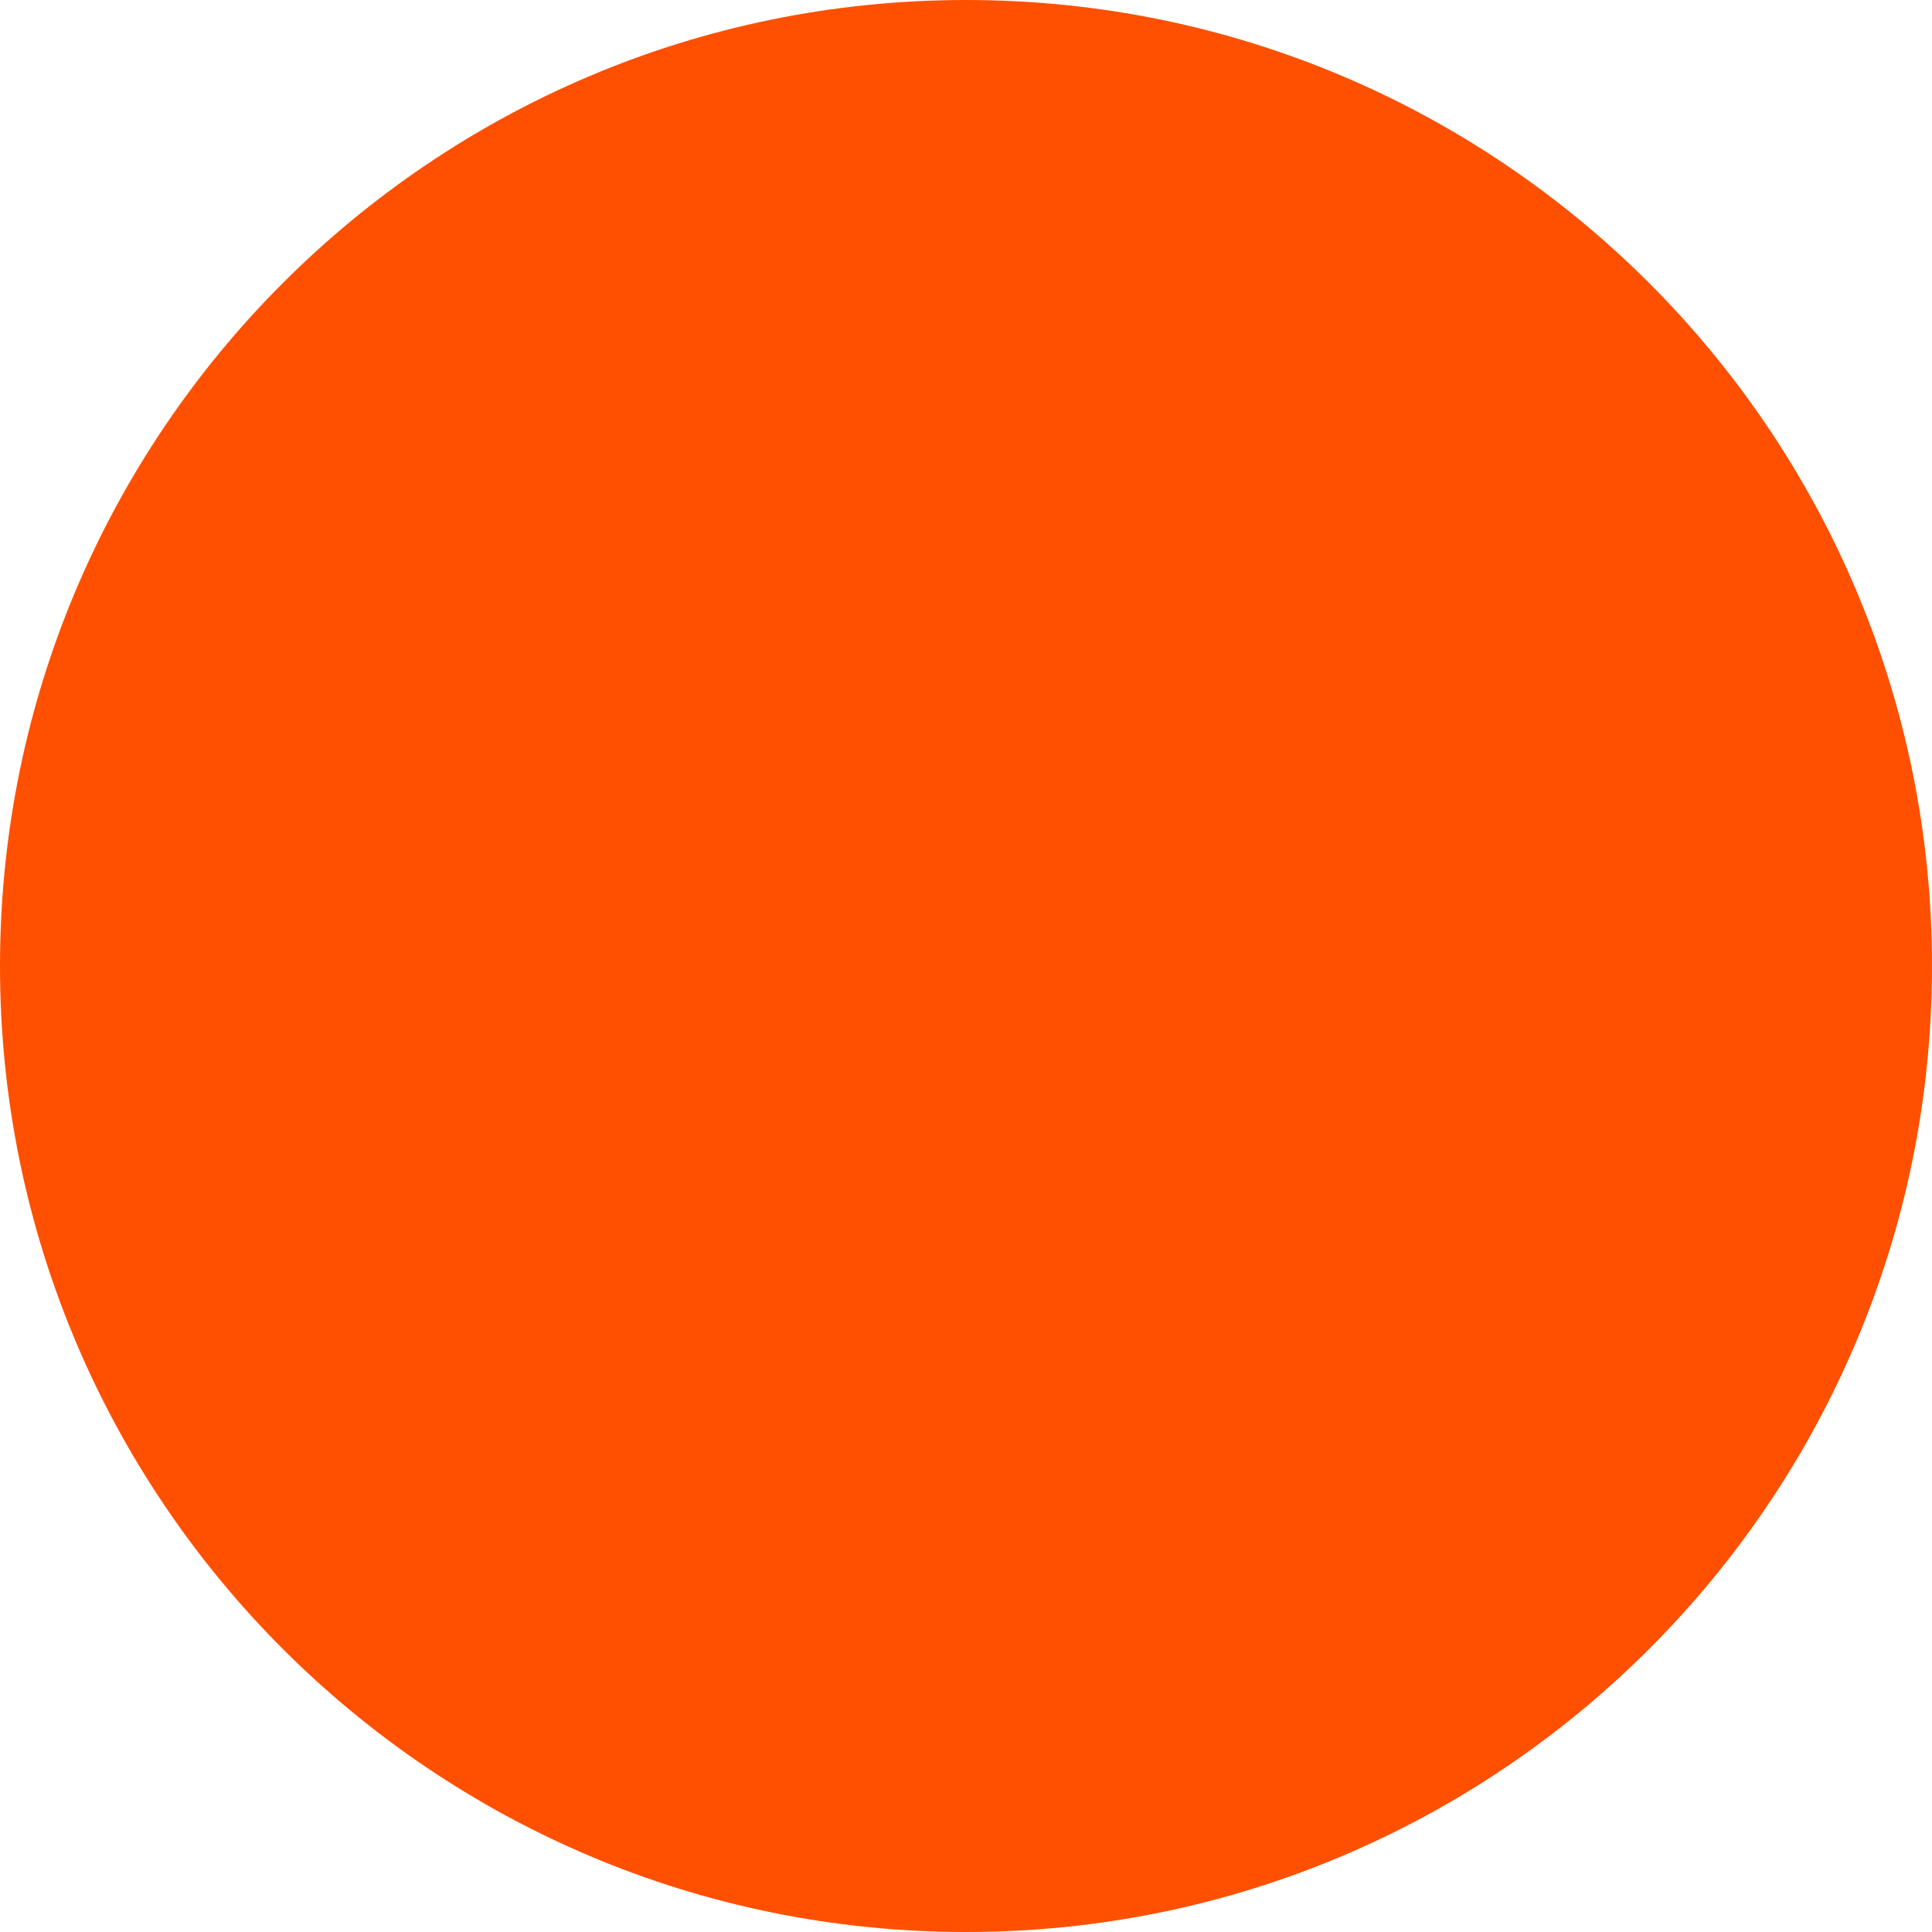
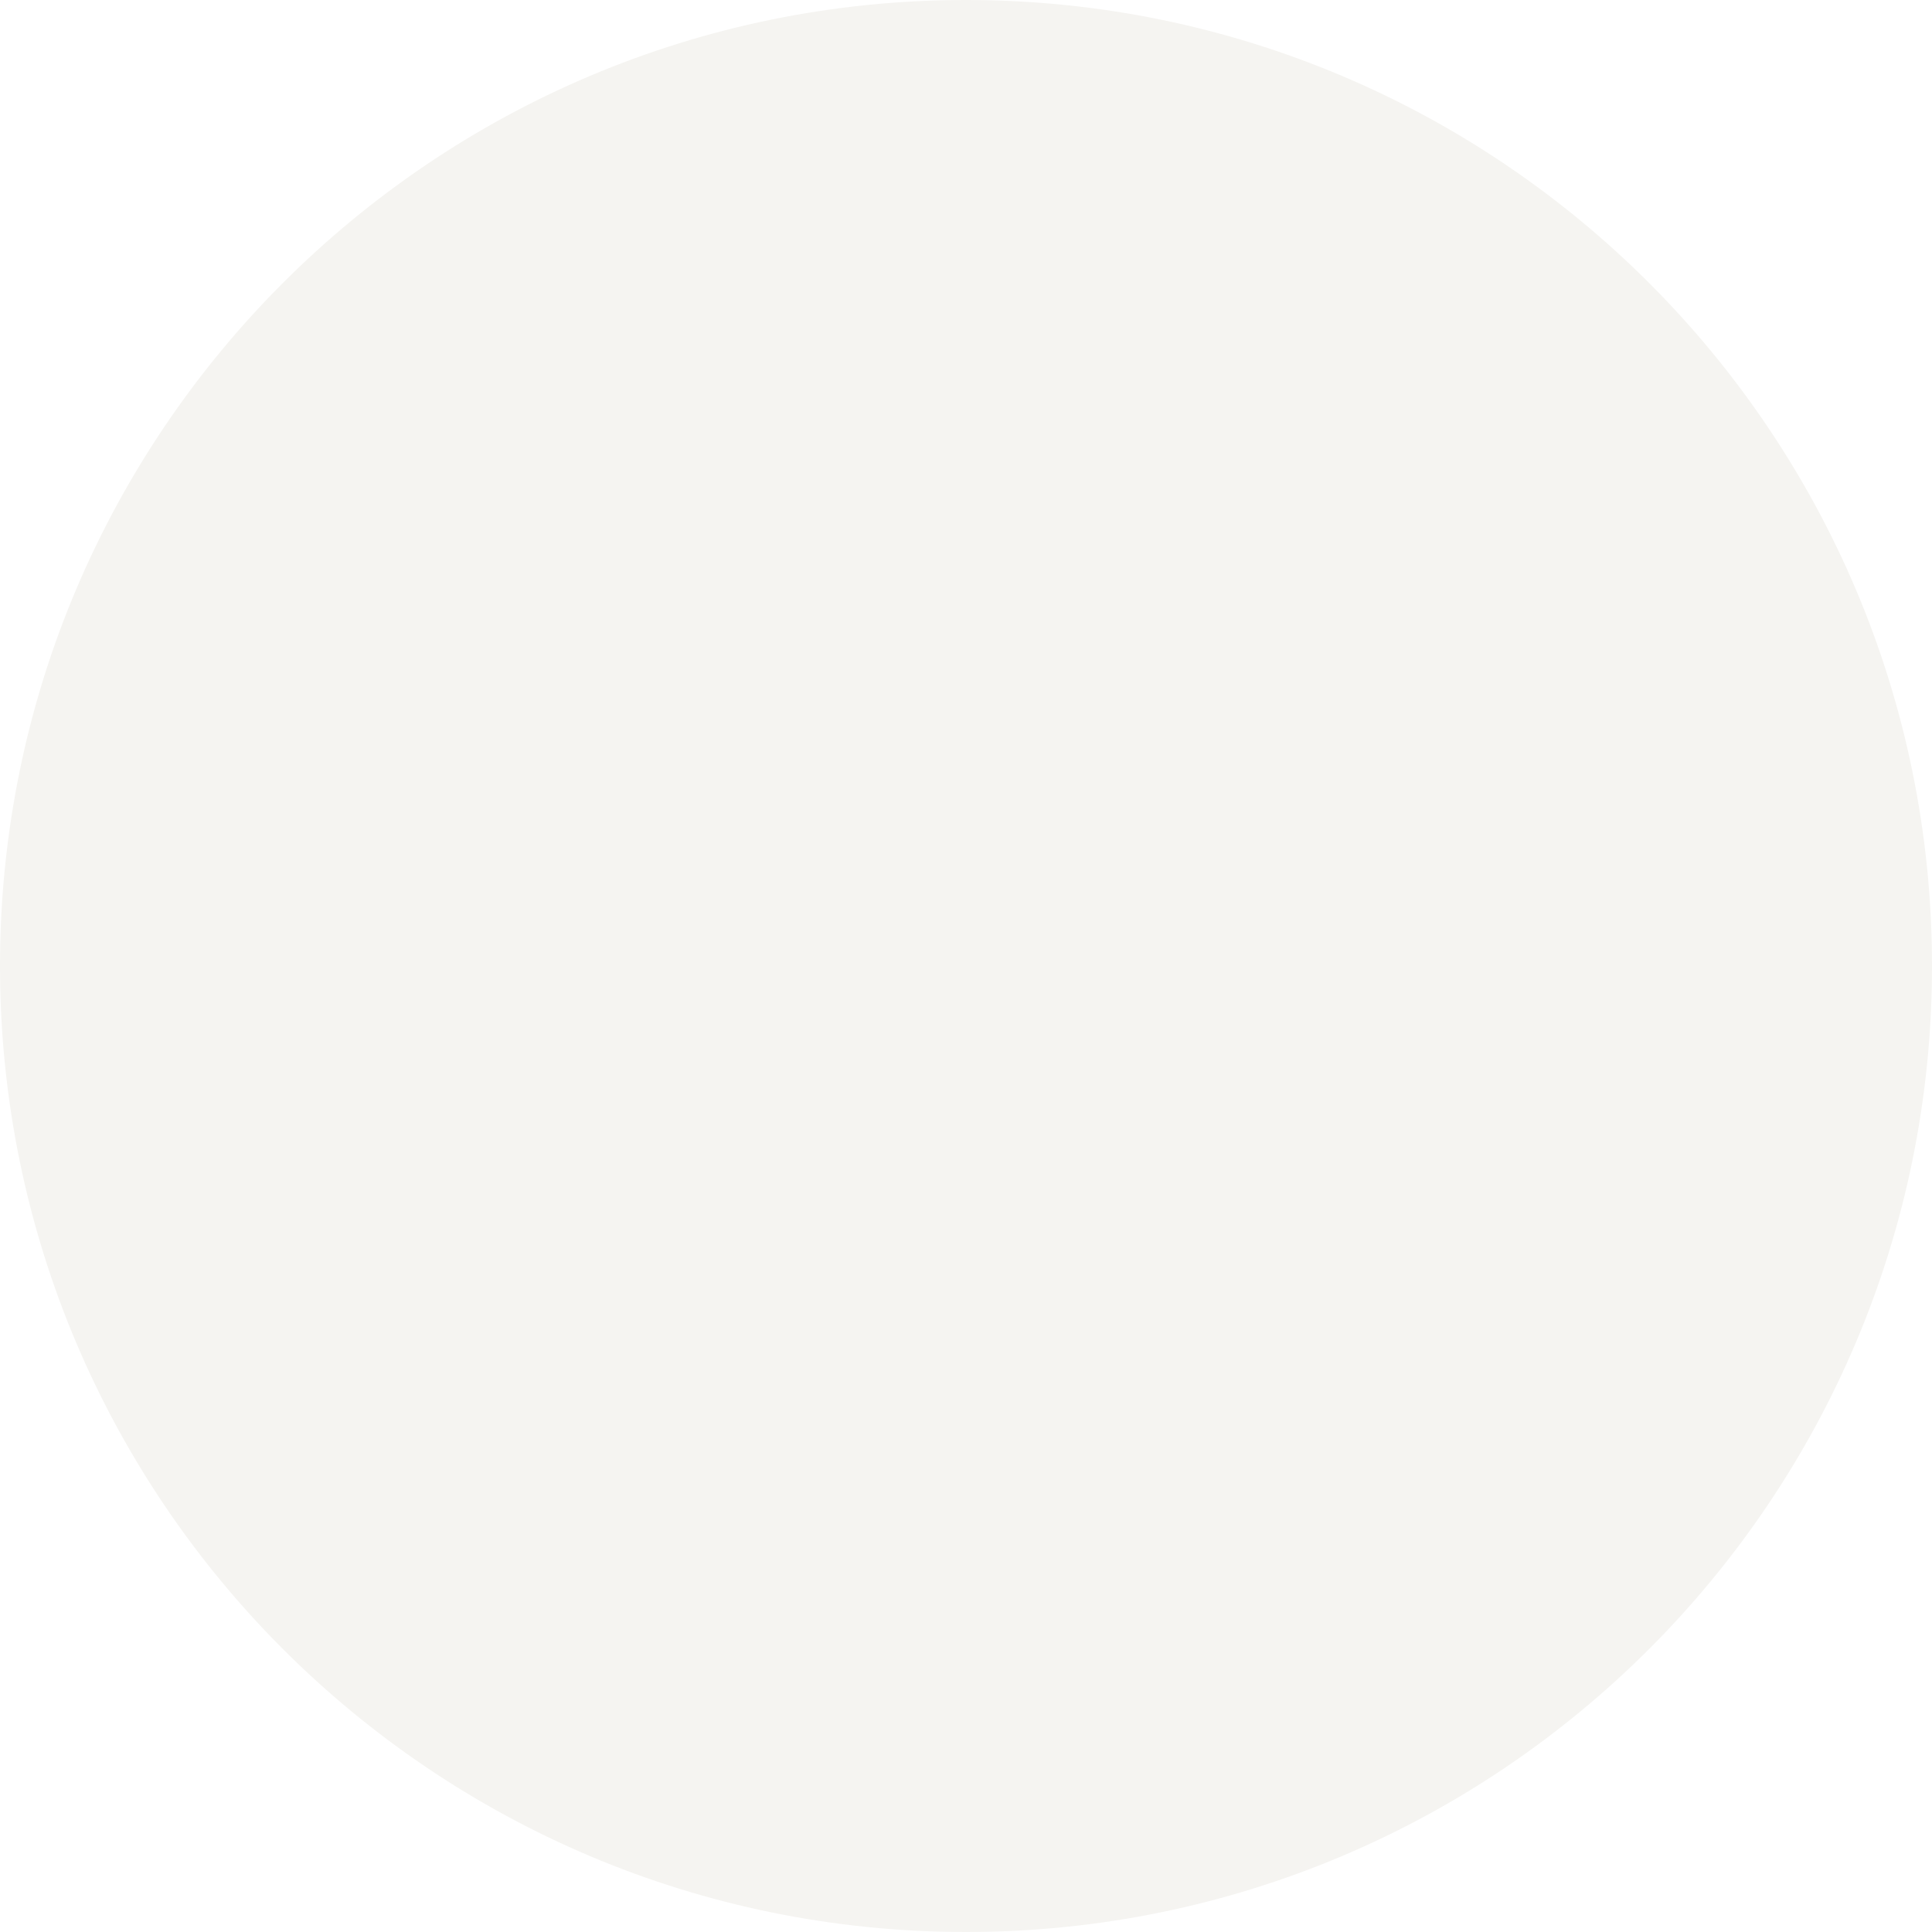
<svg xmlns="http://www.w3.org/2000/svg" viewBox="0 0 20 20" role="img" aria-label="Architecture in Land Development logo" version="1.1" id="svg8" width="20" height="20">
  <defs id="defs12" />
  <text xml:space="preserve" style="font-style:normal;font-weight:normal;font-size:40px;line-height:1.25;font-family:sans-serif;fill:#000000;fill-opacity:1;stroke:none" x="10.345" y="-16.591" id="text62291">
    <tspan id="tspan62289" x="10.345" y="-16.591" />
  </text>
  <text xml:space="preserve" style="font-style:normal;font-weight:normal;font-size:40px;line-height:1.25;font-family:sans-serif;fill:#000000;fill-opacity:1;stroke:none" x="3.208" y="-36.322" id="text64425">
    <tspan id="tspan64423" x="3.208" y="-36.322" />
  </text>
  <text xml:space="preserve" style="font-style:normal;font-weight:normal;font-size:40px;line-height:1.25;font-family:sans-serif;fill:#000000;fill-opacity:1;stroke:none" x="-14.529" y="-39.051" id="text66409">
    <tspan id="tspan66407" x="-14.529" y="-39.051" />
  </text>
  <text xml:space="preserve" style="font-style:normal;font-weight:normal;font-size:40px;line-height:1.25;font-family:sans-serif;fill:#000000;fill-opacity:1;stroke:none" x="-19.357" y="-37.057" id="text67645">
    <tspan id="tspan67643" x="-19.357" y="-37.057" />
  </text>
-   <circle style="fill:#fe5000;fill-opacity:1;stroke-width:2;stroke-linecap:round;stroke-linejoin:round;paint-order:markers stroke fill" id="path936" cx="10" cy="10" r="10" />
+   <circle style="fill:#f5f4f1;fill-opacity:1;stroke-width:2;stroke-linecap:round;stroke-linejoin:round;paint-order:markers stroke fill" id="path936" cx="10" cy="10" r="10" />
</svg>
